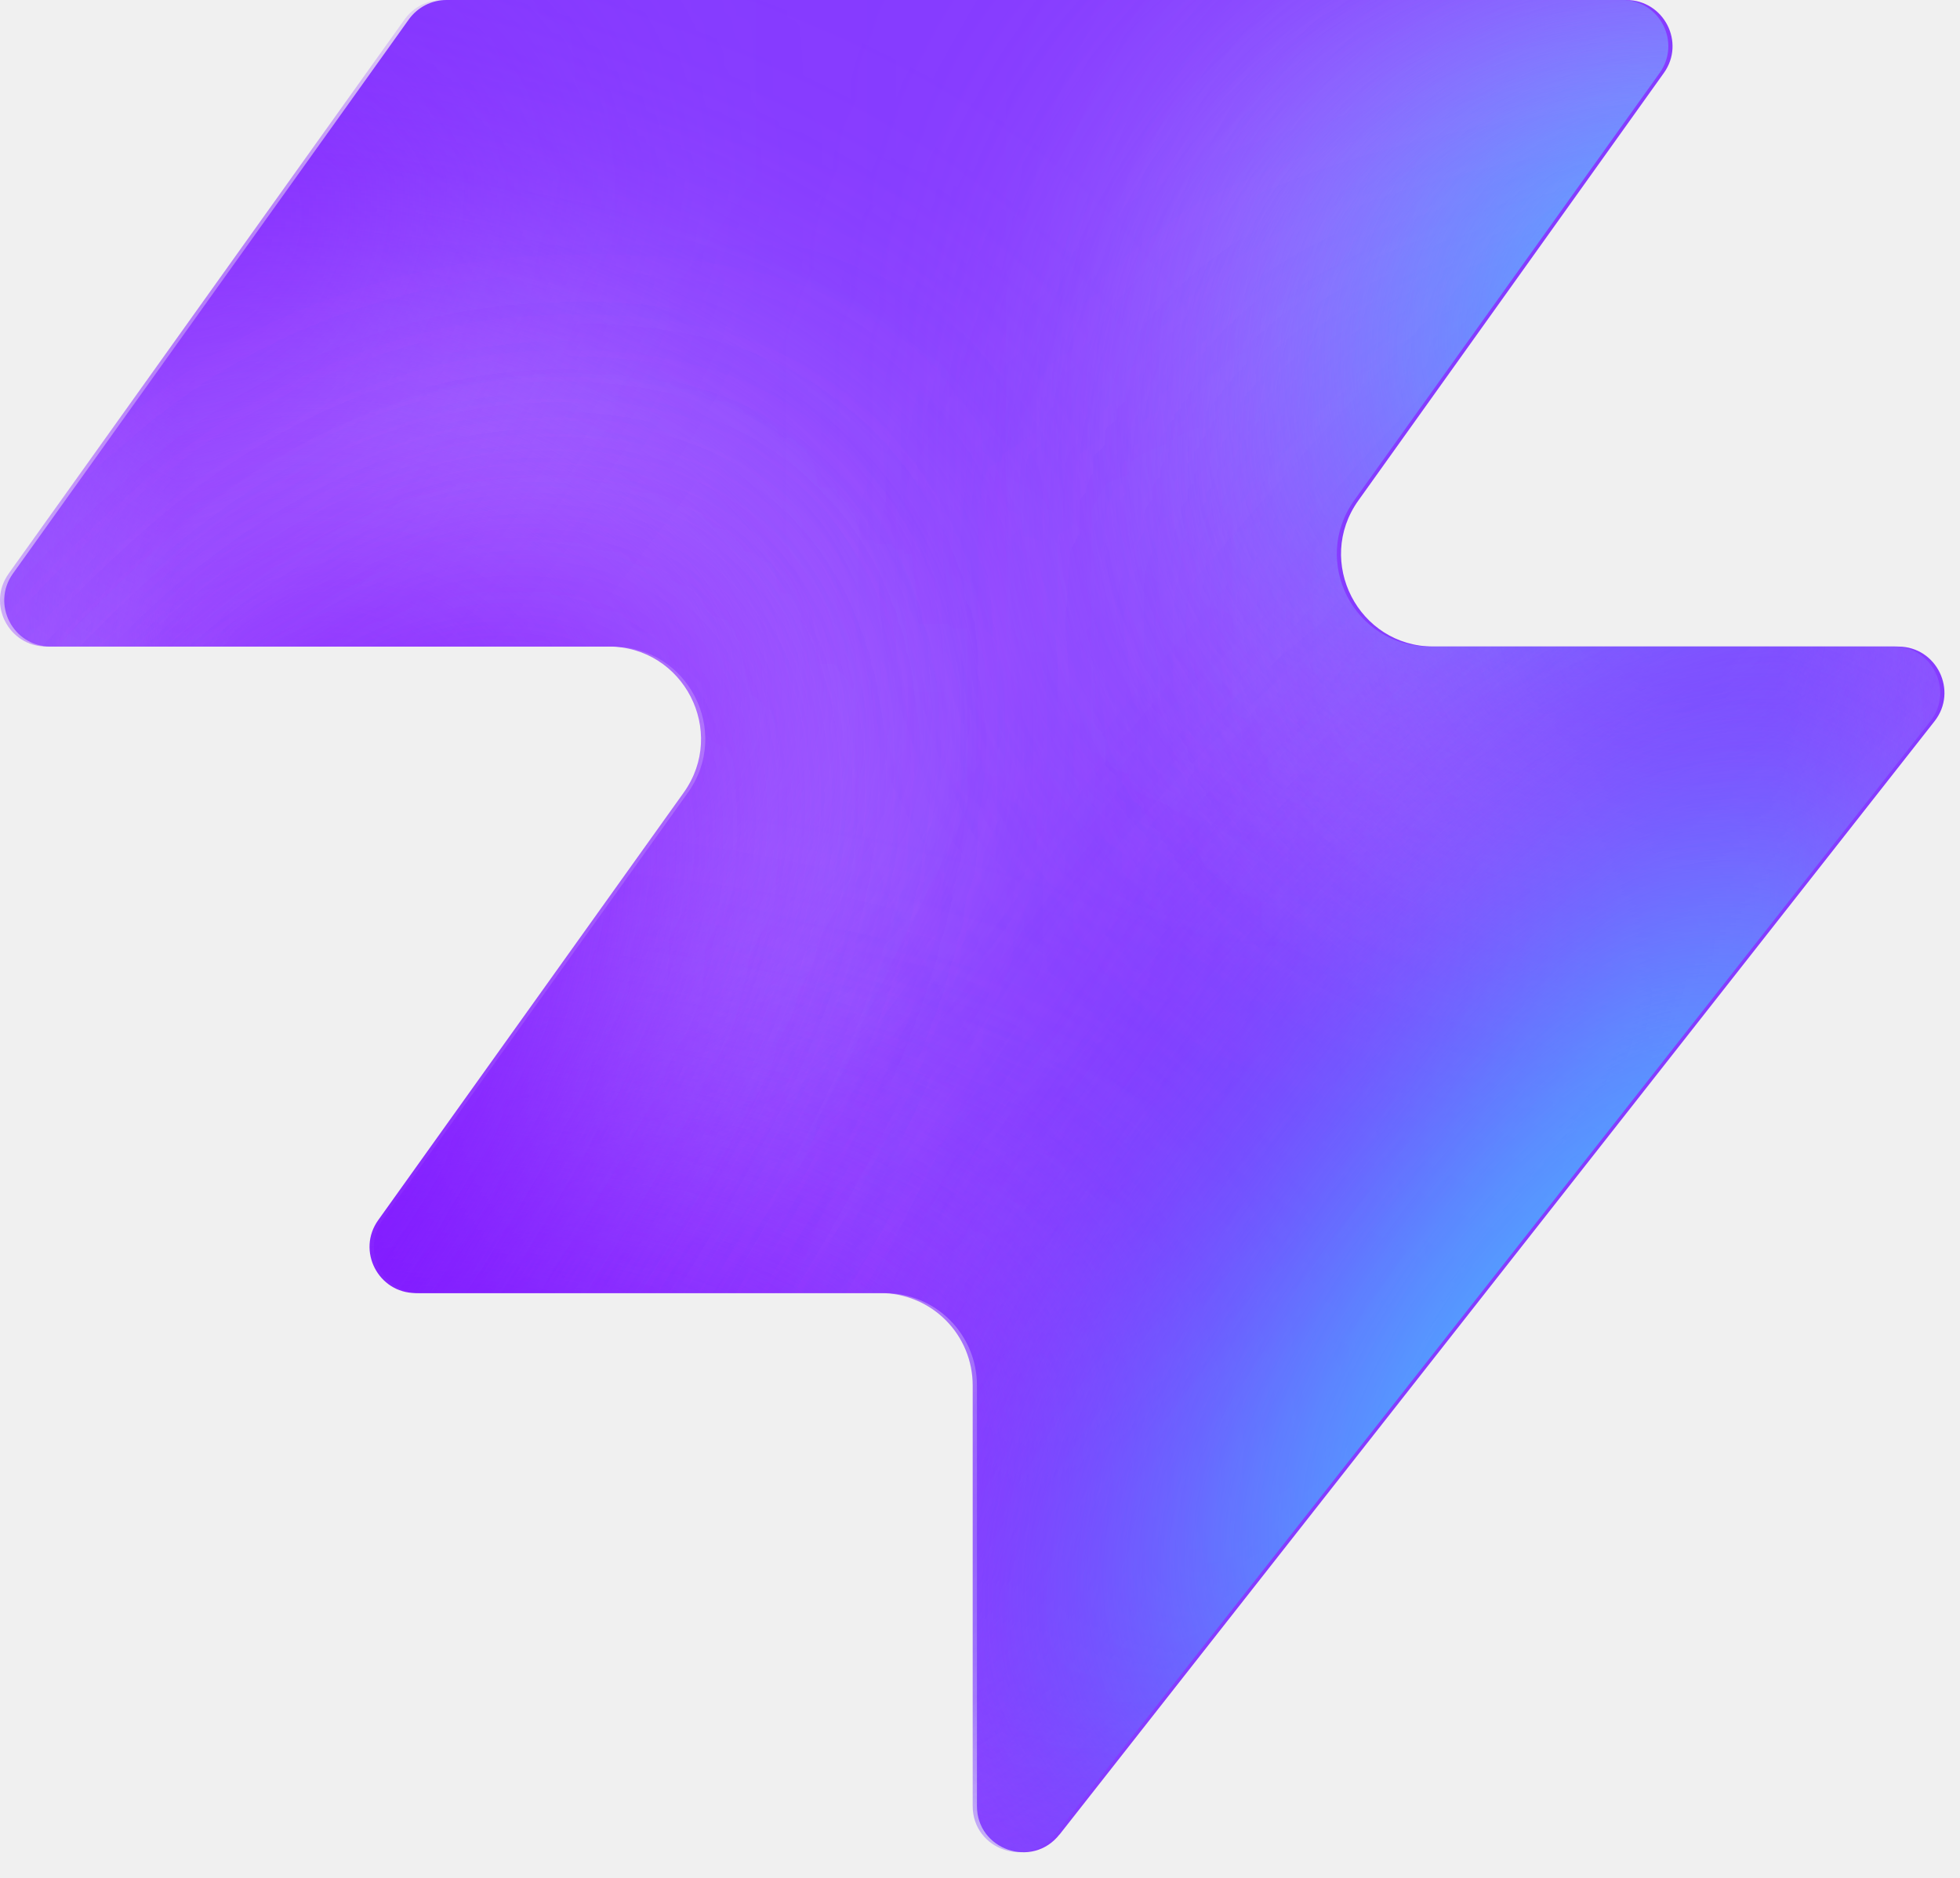
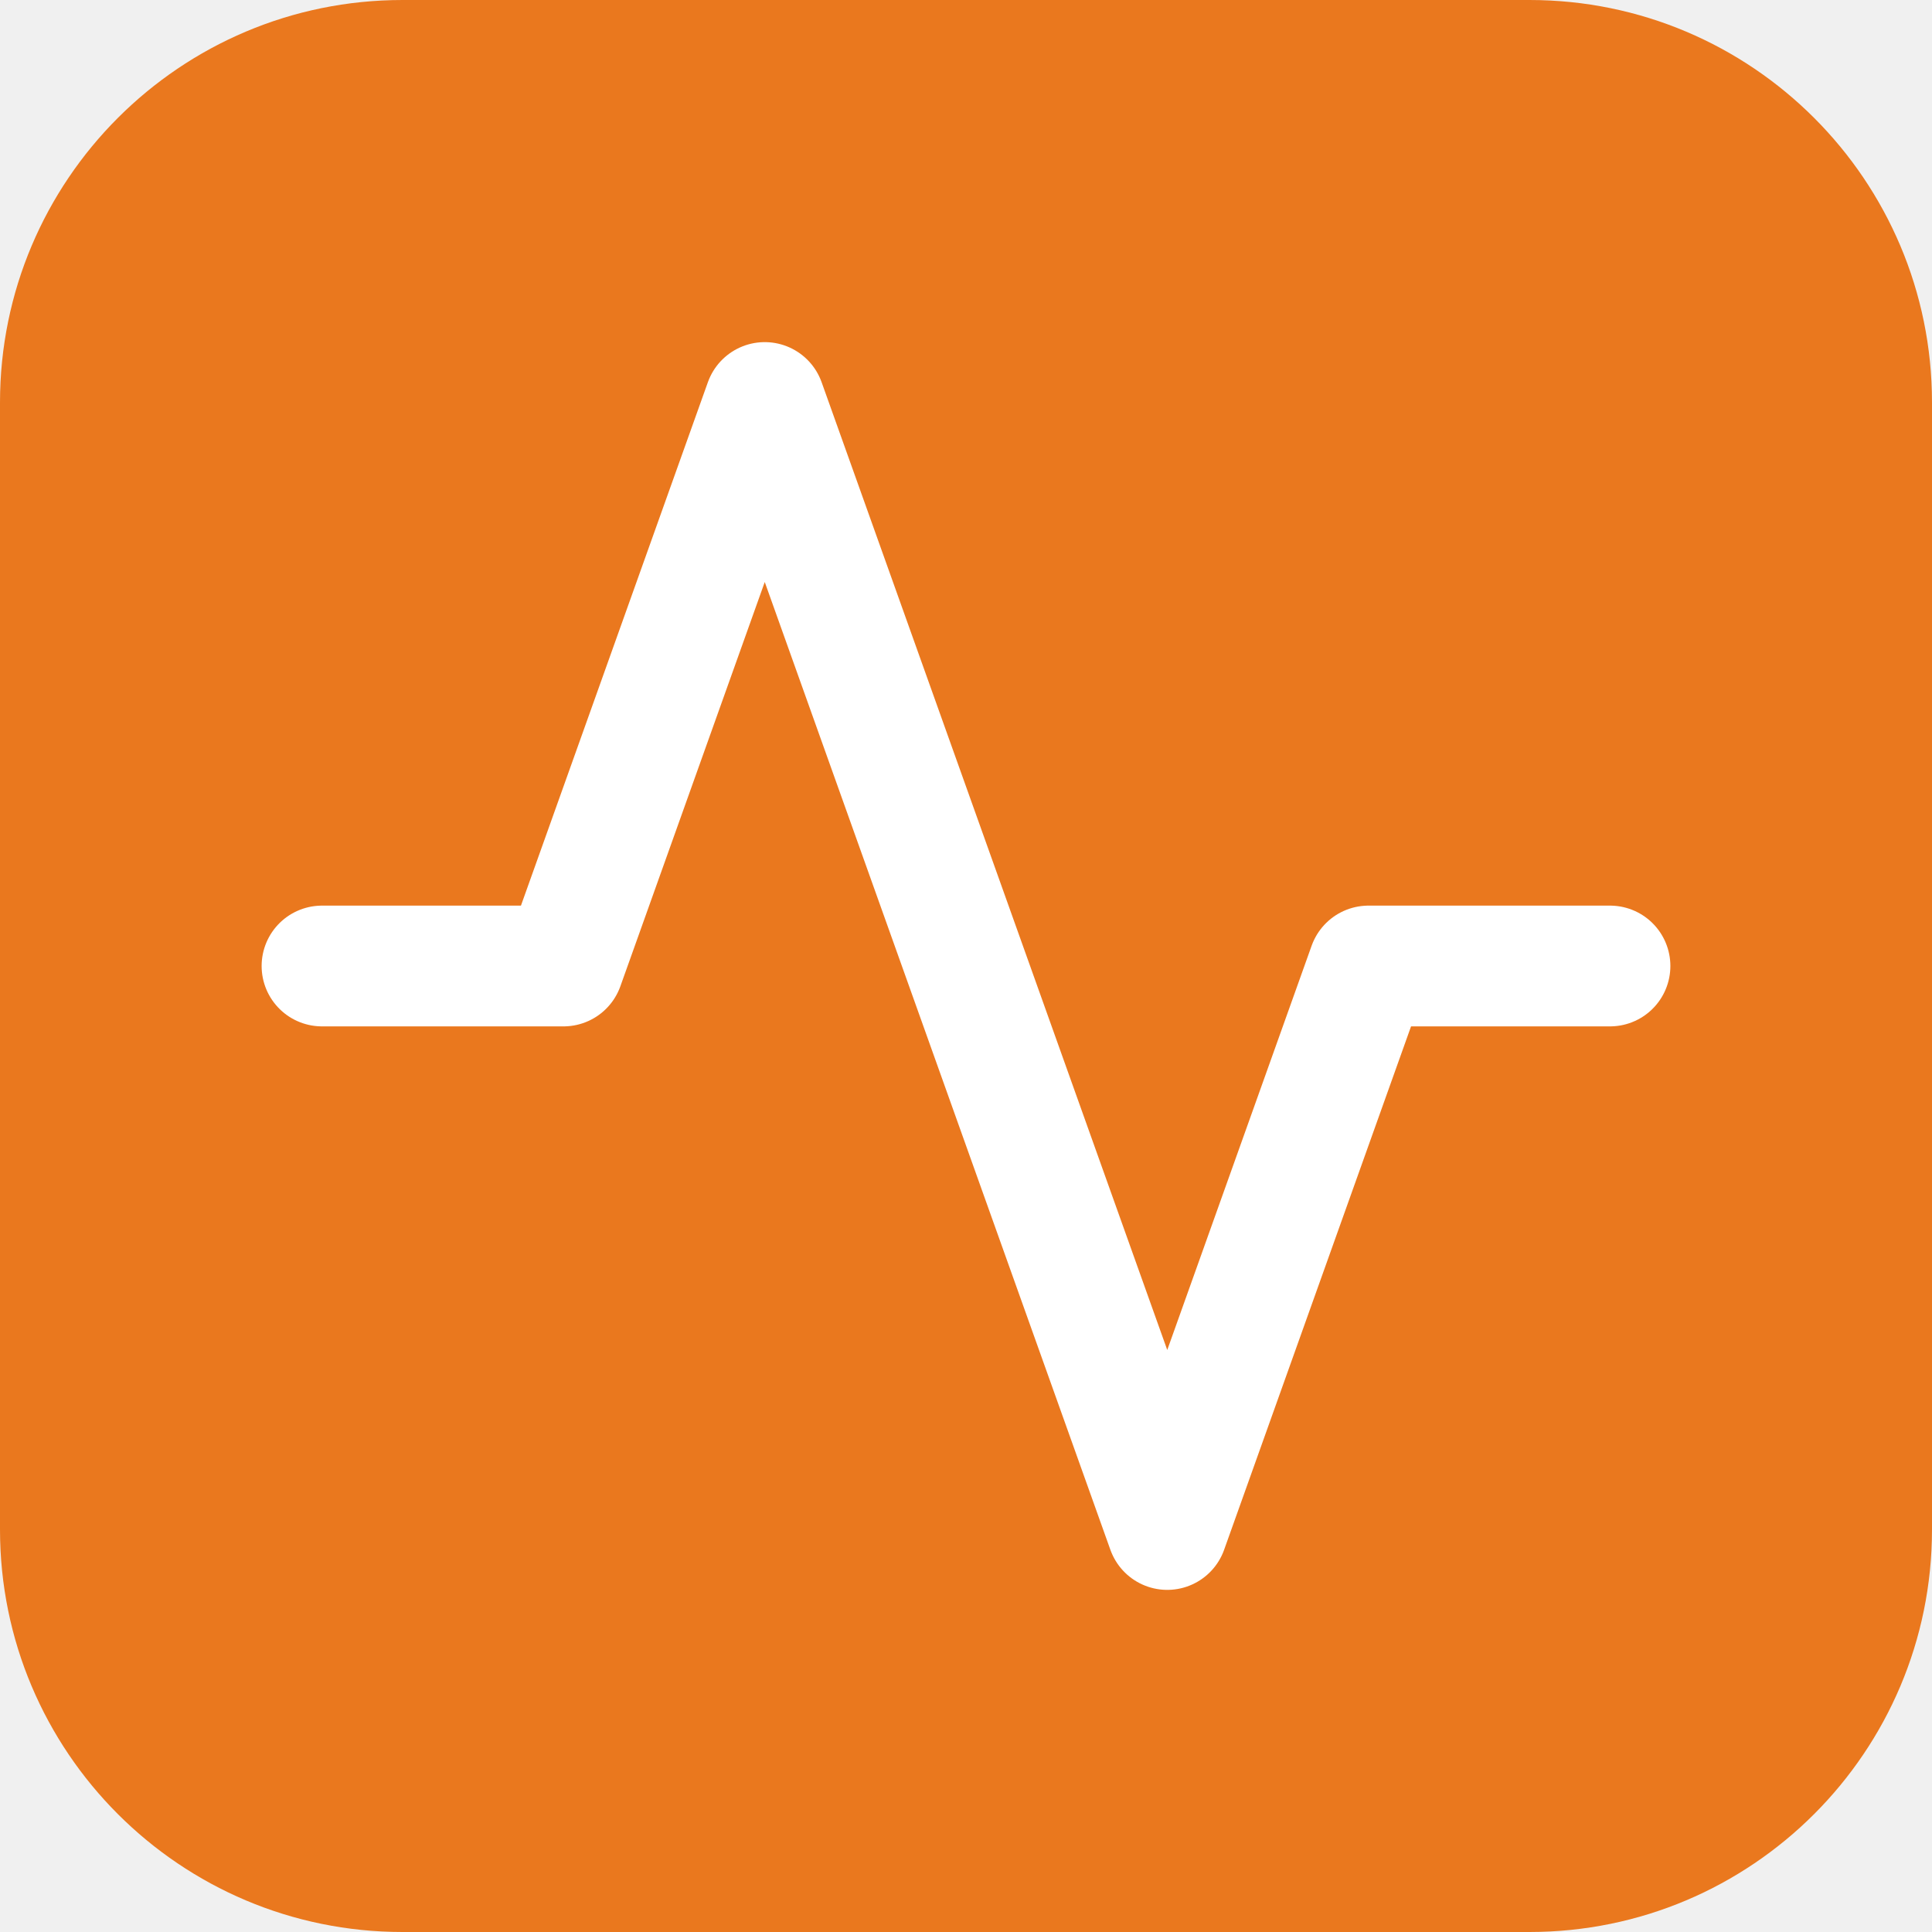
- <svg xmlns="http://www.w3.org/2000/svg" width="48" height="46" fill="none" viewBox="0 0 48 46">
-   <path fill="#863bff" d="M25.946 44.938c-.664.845-2.021.375-2.021-.698V33.937a2.26 2.26 0 0 0-2.262-2.262H10.287c-.92 0-1.456-1.04-.92-1.788l7.48-10.471c1.07-1.497 0-3.578-1.842-3.578H1.237c-.92 0-1.456-1.04-.92-1.788L10.013.474c.214-.297.556-.474.92-.474h28.894c.92 0 1.456 1.04.92 1.788l-7.48 10.471c-1.07 1.498 0 3.579 1.842 3.579h11.377c.943 0 1.473 1.088.89 1.83L25.947 44.94z" style="fill:#863bff;fill:color(display-p3 .525 .23 1);fill-opacity:1" />
-   <mask id="a" width="48" height="46" x="0" y="0" maskUnits="userSpaceOnUse" style="mask-type:alpha">
-     <path fill="#000" d="M25.842 44.938c-.664.844-2.021.375-2.021-.698V33.937a2.26 2.26 0 0 0-2.262-2.262H10.183c-.92 0-1.456-1.04-.92-1.788l7.48-10.471c1.07-1.498 0-3.579-1.842-3.579H1.133c-.92 0-1.456-1.04-.92-1.787L9.91.473c.214-.297.556-.474.92-.474h28.894c.92 0 1.456 1.04.92 1.788l-7.48 10.471c-1.07 1.498 0 3.578 1.842 3.578h11.377c.943 0 1.473 1.088.89 1.832L25.843 44.94z" style="fill:#000;fill-opacity:1" />
-   </mask>
-   <g mask="url(#a)">
-     <g filter="url(#b)">
-       <ellipse cx="5.508" cy="14.704" fill="#ede6ff" rx="5.508" ry="14.704" style="fill:#ede6ff;fill:color(display-p3 .927 .903 1);fill-opacity:1" transform="matrix(.00324 1 1 -.00324 -4.47 31.516)" />
-     </g>
-     <g filter="url(#c)">
-       <ellipse cx="10.399" cy="29.851" fill="#ede6ff" rx="10.399" ry="29.851" style="fill:#ede6ff;fill:color(display-p3 .927 .903 1);fill-opacity:1" transform="matrix(.00324 1 1 -.00324 -39.328 7.883)" />
-     </g>
-     <g filter="url(#d)">
-       <ellipse cx="5.508" cy="30.487" fill="#7e14ff" rx="5.508" ry="30.487" style="fill:#7e14ff;fill:color(display-p3 .492 .077 1);fill-opacity:1" transform="rotate(89.814 -25.913 -14.639)scale(1 -1)" />
-     </g>
-     <g filter="url(#e)">
-       <ellipse cx="5.508" cy="30.599" fill="#7e14ff" rx="5.508" ry="30.599" style="fill:#7e14ff;fill:color(display-p3 .492 .077 1);fill-opacity:1" transform="rotate(89.814 -32.644 -3.334)scale(1 -1)" />
-     </g>
-     <g filter="url(#f)">
-       <ellipse cx="5.508" cy="30.599" fill="#7e14ff" rx="5.508" ry="30.599" style="fill:#7e14ff;fill:color(display-p3 .492 .077 1);fill-opacity:1" transform="matrix(.00324 1 1 -.00324 -34.34 30.47)" />
-     </g>
-     <g filter="url(#g)">
-       <ellipse cx="14.072" cy="22.078" fill="#ede6ff" rx="14.072" ry="22.078" style="fill:#ede6ff;fill:color(display-p3 .927 .903 1);fill-opacity:1" transform="rotate(93.35 24.506 48.493)scale(-1 1)" />
-     </g>
-     <g filter="url(#h)">
-       <ellipse cx="3.47" cy="21.501" fill="#7e14ff" rx="3.47" ry="21.501" style="fill:#7e14ff;fill:color(display-p3 .492 .077 1);fill-opacity:1" transform="rotate(89.009 28.708 47.59)scale(-1 1)" />
-     </g>
-     <g filter="url(#i)">
-       <ellipse cx="3.47" cy="21.501" fill="#7e14ff" rx="3.47" ry="21.501" style="fill:#7e14ff;fill:color(display-p3 .492 .077 1);fill-opacity:1" transform="rotate(89.009 28.708 47.59)scale(-1 1)" />
-     </g>
-     <g filter="url(#j)">
-       <ellipse cx=".387" cy="8.972" fill="#7e14ff" rx="4.407" ry="29.108" style="fill:#7e14ff;fill:color(display-p3 .492 .077 1);fill-opacity:1" transform="rotate(39.51 .387 8.972)" />
-     </g>
-     <g filter="url(#k)">
-       <ellipse cx="47.523" cy="-6.092" fill="#7e14ff" rx="4.407" ry="29.108" style="fill:#7e14ff;fill:color(display-p3 .492 .077 1);fill-opacity:1" transform="rotate(37.892 47.523 -6.092)" />
-     </g>
-     <g filter="url(#l)">
-       <ellipse cx="41.412" cy="6.333" fill="#47bfff" rx="5.971" ry="9.665" style="fill:#47bfff;fill:color(display-p3 .28 .748 1);fill-opacity:1" transform="rotate(37.892 41.412 6.333)" />
-     </g>
-     <g filter="url(#m)">
-       <ellipse cx="-1.879" cy="38.332" fill="#7e14ff" rx="4.407" ry="29.108" style="fill:#7e14ff;fill:color(display-p3 .492 .077 1);fill-opacity:1" transform="rotate(37.892 -1.88 38.332)" />
-     </g>
-     <g filter="url(#n)">
-       <ellipse cx="-1.879" cy="38.332" fill="#7e14ff" rx="4.407" ry="29.108" style="fill:#7e14ff;fill:color(display-p3 .492 .077 1);fill-opacity:1" transform="rotate(37.892 -1.88 38.332)" />
-     </g>
-     <g filter="url(#o)">
-       <ellipse cx="35.651" cy="29.907" fill="#7e14ff" rx="4.407" ry="29.108" style="fill:#7e14ff;fill:color(display-p3 .492 .077 1);fill-opacity:1" transform="rotate(37.892 35.651 29.907)" />
-     </g>
-     <g filter="url(#p)">
-       <ellipse cx="38.418" cy="32.4" fill="#47bfff" rx="5.971" ry="15.297" style="fill:#47bfff;fill:color(display-p3 .28 .748 1);fill-opacity:1" transform="rotate(37.892 38.418 32.4)" />
-     </g>
-   </g>
-   <defs>
-     <filter id="b" width="60.045" height="41.654" x="-19.77" y="16.149" color-interpolation-filters="sRGB" filterUnits="userSpaceOnUse">
-       <feFlood flood-opacity="0" result="BackgroundImageFix" />
-       <feBlend in="SourceGraphic" in2="BackgroundImageFix" result="shape" />
-       <feGaussianBlur result="effect1_foregroundBlur_2002_17158" stdDeviation="7.659" />
-     </filter>
-     <filter id="c" width="90.34" height="51.437" x="-54.613" y="-7.533" color-interpolation-filters="sRGB" filterUnits="userSpaceOnUse">
-       <feFlood flood-opacity="0" result="BackgroundImageFix" />
-       <feBlend in="SourceGraphic" in2="BackgroundImageFix" result="shape" />
-       <feGaussianBlur result="effect1_foregroundBlur_2002_17158" stdDeviation="7.659" />
-     </filter>
-     <filter id="d" width="79.355" height="29.4" x="-49.64" y="2.03" color-interpolation-filters="sRGB" filterUnits="userSpaceOnUse">
-       <feFlood flood-opacity="0" result="BackgroundImageFix" />
-       <feBlend in="SourceGraphic" in2="BackgroundImageFix" result="shape" />
-       <feGaussianBlur result="effect1_foregroundBlur_2002_17158" stdDeviation="4.596" />
-     </filter>
-     <filter id="e" width="79.579" height="29.4" x="-45.045" y="20.029" color-interpolation-filters="sRGB" filterUnits="userSpaceOnUse">
-       <feFlood flood-opacity="0" result="BackgroundImageFix" />
-       <feBlend in="SourceGraphic" in2="BackgroundImageFix" result="shape" />
-       <feGaussianBlur result="effect1_foregroundBlur_2002_17158" stdDeviation="4.596" />
-     </filter>
-     <filter id="f" width="79.579" height="29.4" x="-43.513" y="21.178" color-interpolation-filters="sRGB" filterUnits="userSpaceOnUse">
-       <feFlood flood-opacity="0" result="BackgroundImageFix" />
-       <feBlend in="SourceGraphic" in2="BackgroundImageFix" result="shape" />
-       <feGaussianBlur result="effect1_foregroundBlur_2002_17158" stdDeviation="4.596" />
-     </filter>
-     <filter id="g" width="74.749" height="58.852" x="15.756" y="-17.901" color-interpolation-filters="sRGB" filterUnits="userSpaceOnUse">
-       <feFlood flood-opacity="0" result="BackgroundImageFix" />
-       <feBlend in="SourceGraphic" in2="BackgroundImageFix" result="shape" />
-       <feGaussianBlur result="effect1_foregroundBlur_2002_17158" stdDeviation="7.659" />
-     </filter>
-     <filter id="h" width="61.377" height="25.362" x="23.548" y="2.284" color-interpolation-filters="sRGB" filterUnits="userSpaceOnUse">
-       <feFlood flood-opacity="0" result="BackgroundImageFix" />
-       <feBlend in="SourceGraphic" in2="BackgroundImageFix" result="shape" />
-       <feGaussianBlur result="effect1_foregroundBlur_2002_17158" stdDeviation="4.596" />
-     </filter>
-     <filter id="i" width="61.377" height="25.362" x="23.548" y="2.284" color-interpolation-filters="sRGB" filterUnits="userSpaceOnUse">
-       <feFlood flood-opacity="0" result="BackgroundImageFix" />
-       <feBlend in="SourceGraphic" in2="BackgroundImageFix" result="shape" />
-       <feGaussianBlur result="effect1_foregroundBlur_2002_17158" stdDeviation="4.596" />
-     </filter>
-     <filter id="j" width="56.045" height="63.649" x="-27.636" y="-22.853" color-interpolation-filters="sRGB" filterUnits="userSpaceOnUse">
-       <feFlood flood-opacity="0" result="BackgroundImageFix" />
-       <feBlend in="SourceGraphic" in2="BackgroundImageFix" result="shape" />
-       <feGaussianBlur result="effect1_foregroundBlur_2002_17158" stdDeviation="4.596" />
-     </filter>
-     <filter id="k" width="54.814" height="64.646" x="20.116" y="-38.415" color-interpolation-filters="sRGB" filterUnits="userSpaceOnUse">
-       <feFlood flood-opacity="0" result="BackgroundImageFix" />
-       <feBlend in="SourceGraphic" in2="BackgroundImageFix" result="shape" />
-       <feGaussianBlur result="effect1_foregroundBlur_2002_17158" stdDeviation="4.596" />
-     </filter>
-     <filter id="l" width="33.541" height="35.313" x="24.641" y="-11.323" color-interpolation-filters="sRGB" filterUnits="userSpaceOnUse">
-       <feFlood flood-opacity="0" result="BackgroundImageFix" />
-       <feBlend in="SourceGraphic" in2="BackgroundImageFix" result="shape" />
-       <feGaussianBlur result="effect1_foregroundBlur_2002_17158" stdDeviation="4.596" />
-     </filter>
-     <filter id="m" width="54.814" height="64.646" x="-29.286" y="6.009" color-interpolation-filters="sRGB" filterUnits="userSpaceOnUse">
-       <feFlood flood-opacity="0" result="BackgroundImageFix" />
-       <feBlend in="SourceGraphic" in2="BackgroundImageFix" result="shape" />
-       <feGaussianBlur result="effect1_foregroundBlur_2002_17158" stdDeviation="4.596" />
-     </filter>
-     <filter id="n" width="54.814" height="64.646" x="-29.286" y="6.009" color-interpolation-filters="sRGB" filterUnits="userSpaceOnUse">
-       <feFlood flood-opacity="0" result="BackgroundImageFix" />
-       <feBlend in="SourceGraphic" in2="BackgroundImageFix" result="shape" />
-       <feGaussianBlur result="effect1_foregroundBlur_2002_17158" stdDeviation="4.596" />
-     </filter>
-     <filter id="o" width="54.814" height="64.646" x="8.244" y="-2.416" color-interpolation-filters="sRGB" filterUnits="userSpaceOnUse">
-       <feFlood flood-opacity="0" result="BackgroundImageFix" />
-       <feBlend in="SourceGraphic" in2="BackgroundImageFix" result="shape" />
-       <feGaussianBlur result="effect1_foregroundBlur_2002_17158" stdDeviation="4.596" />
-     </filter>
-     <filter id="p" width="39.409" height="43.623" x="18.713" y="10.588" color-interpolation-filters="sRGB" filterUnits="userSpaceOnUse">
-       <feFlood flood-opacity="0" result="BackgroundImageFix" />
-       <feBlend in="SourceGraphic" in2="BackgroundImageFix" result="shape" />
-       <feGaussianBlur result="effect1_foregroundBlur_2002_17158" stdDeviation="4.596" />
-     </filter>
-   </defs>
+ <svg xmlns="http://www.w3.org/2000/svg" width="48" height="48" viewBox="0 0 48 48">
+   <rect width="48" height="48" rx="10" fill="#ea781e" />
+   <polyline points="8,24 14,24 19,10 29,38 34,24 40,24" fill="none" stroke="white" stroke-width="3" stroke-linecap="round" stroke-linejoin="round" />
</svg>
